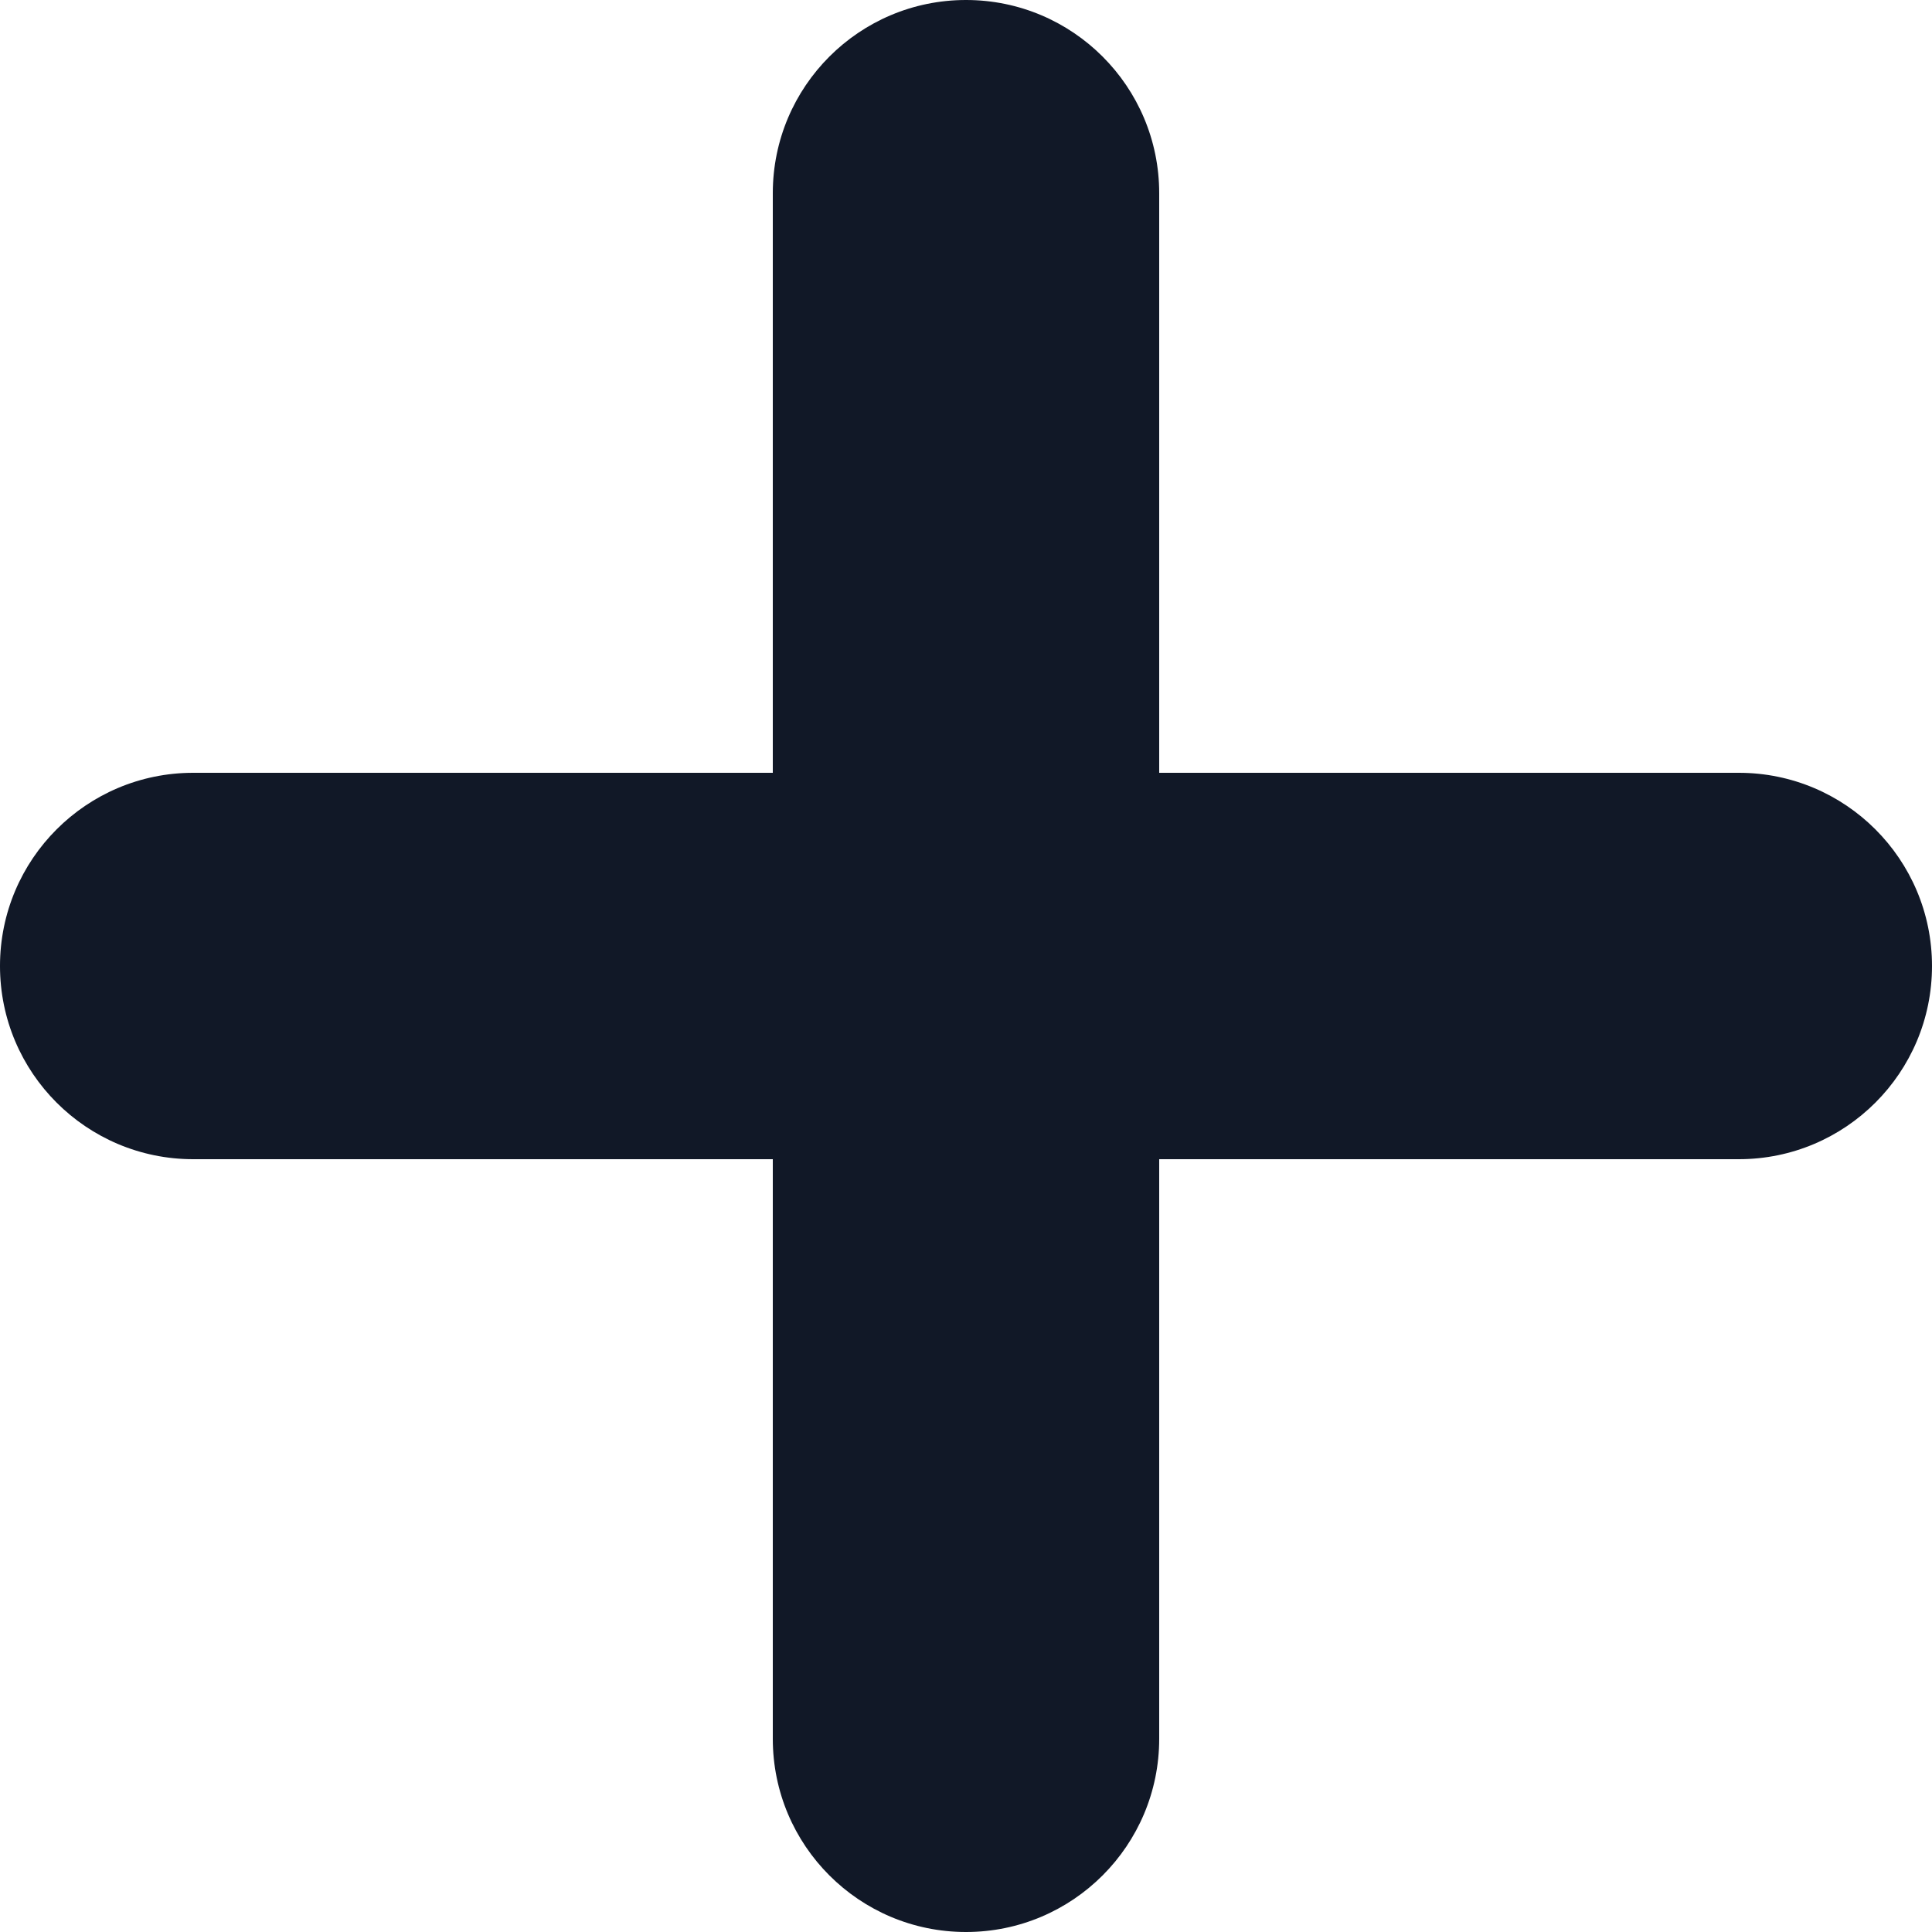
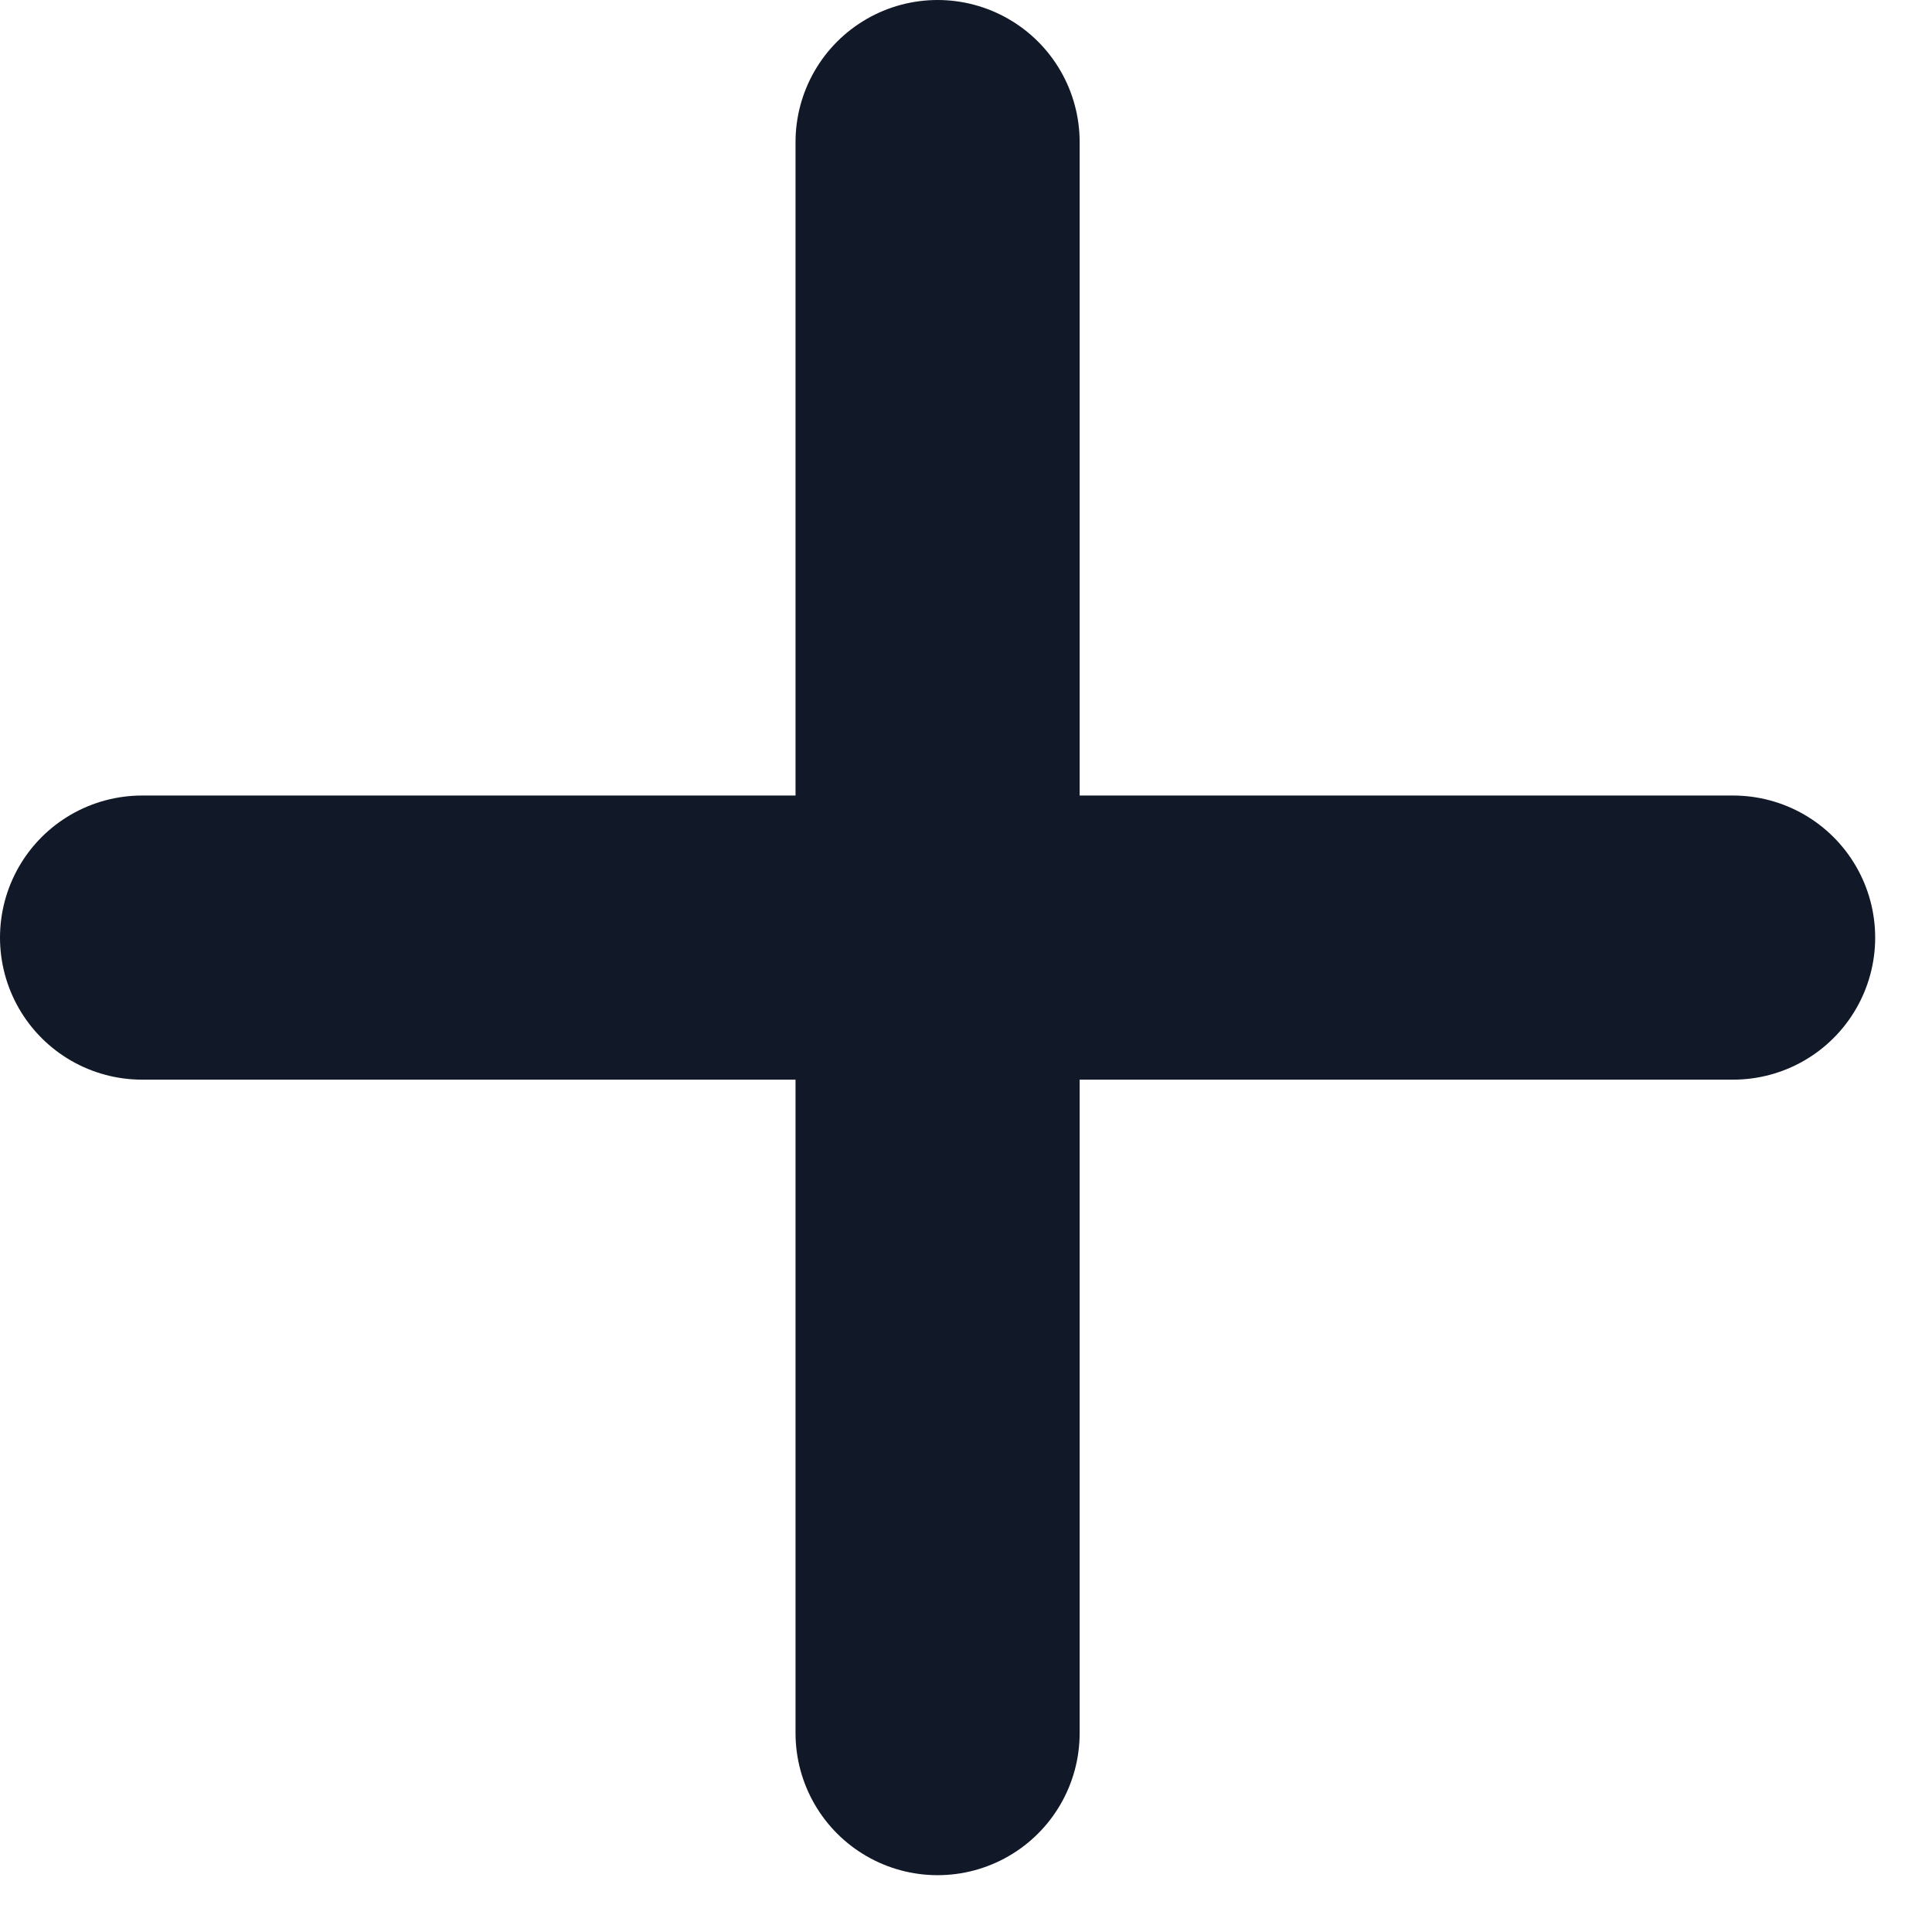
- <svg xmlns="http://www.w3.org/2000/svg" width="10" height="10" viewBox="0 0 10 10" fill="none">
-   <rect y="4" width="10" height="2" rx="1" fill="#111827" />
-   <rect x="6" width="10" height="2" rx="1" transform="rotate(90 6 0)" fill="#111827" />
+ <svg xmlns="http://www.w3.org/2000/svg" width="17" height="17" viewBox="0 0 17 17" fill="none">
+   <path d="M8.25 1.25V15.25M1.25 8.25H15.25" stroke="#111827" stroke-width="2.5" stroke-linecap="round" stroke-linejoin="round" />
</svg>
